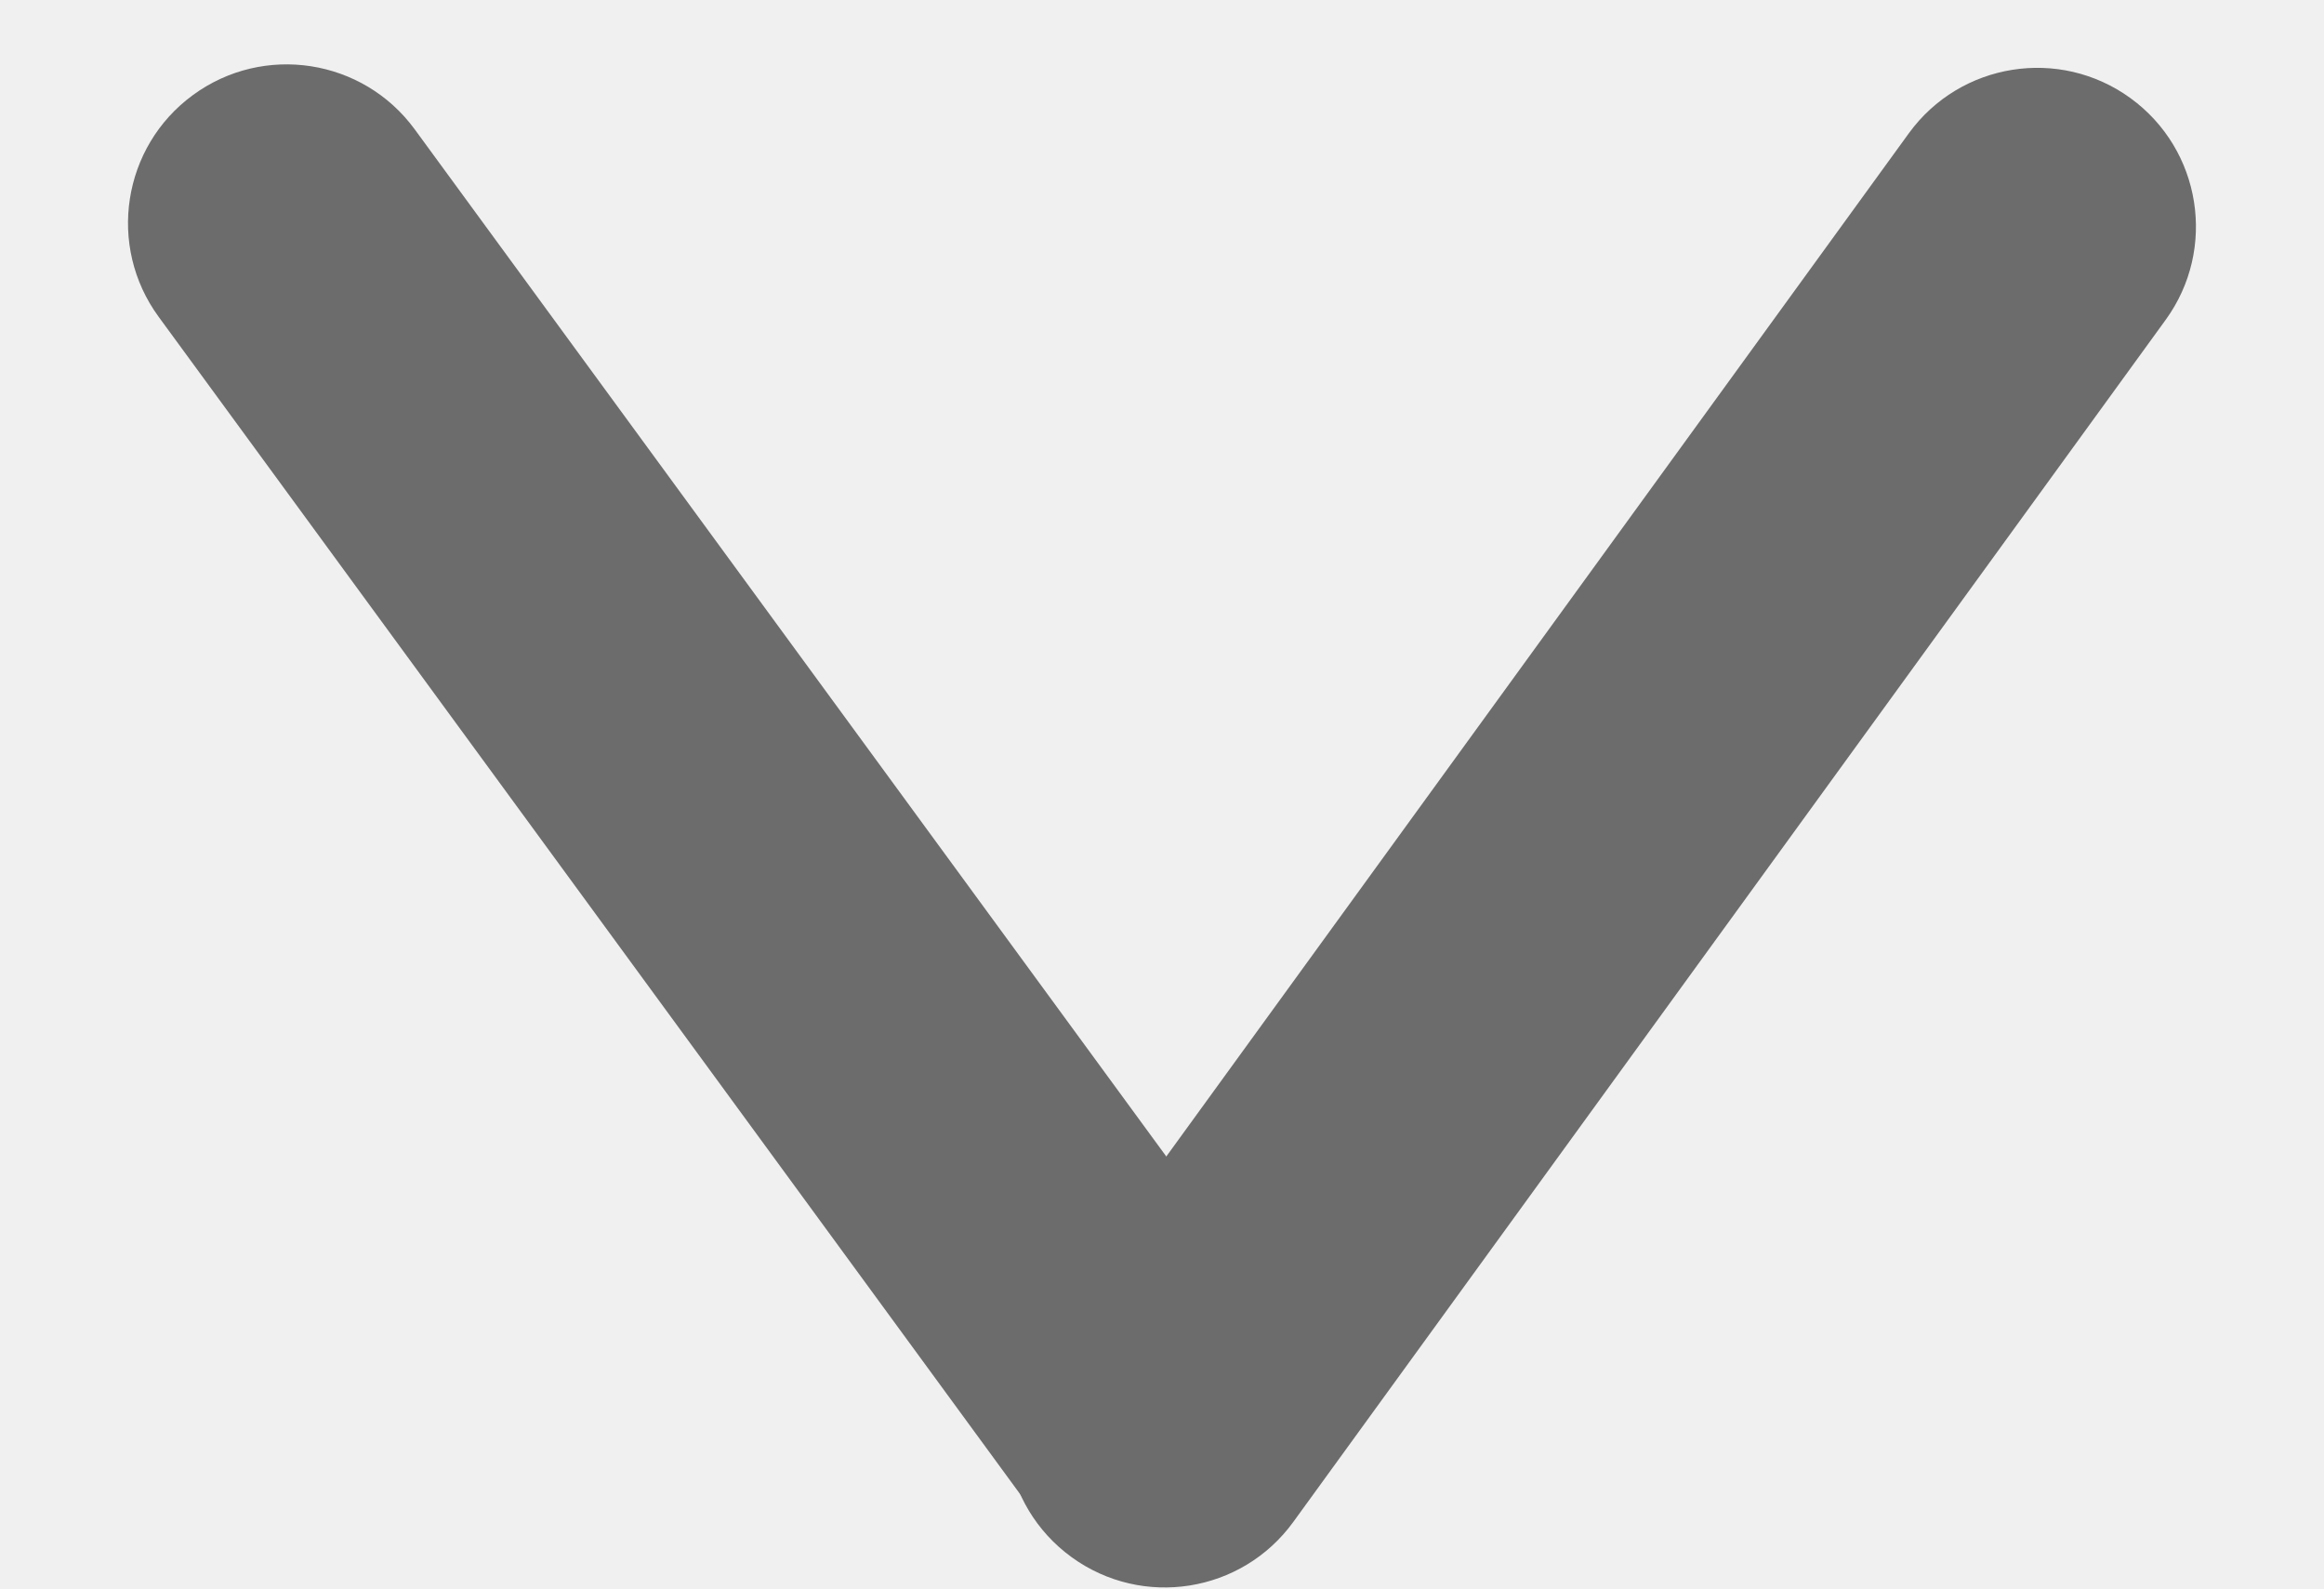
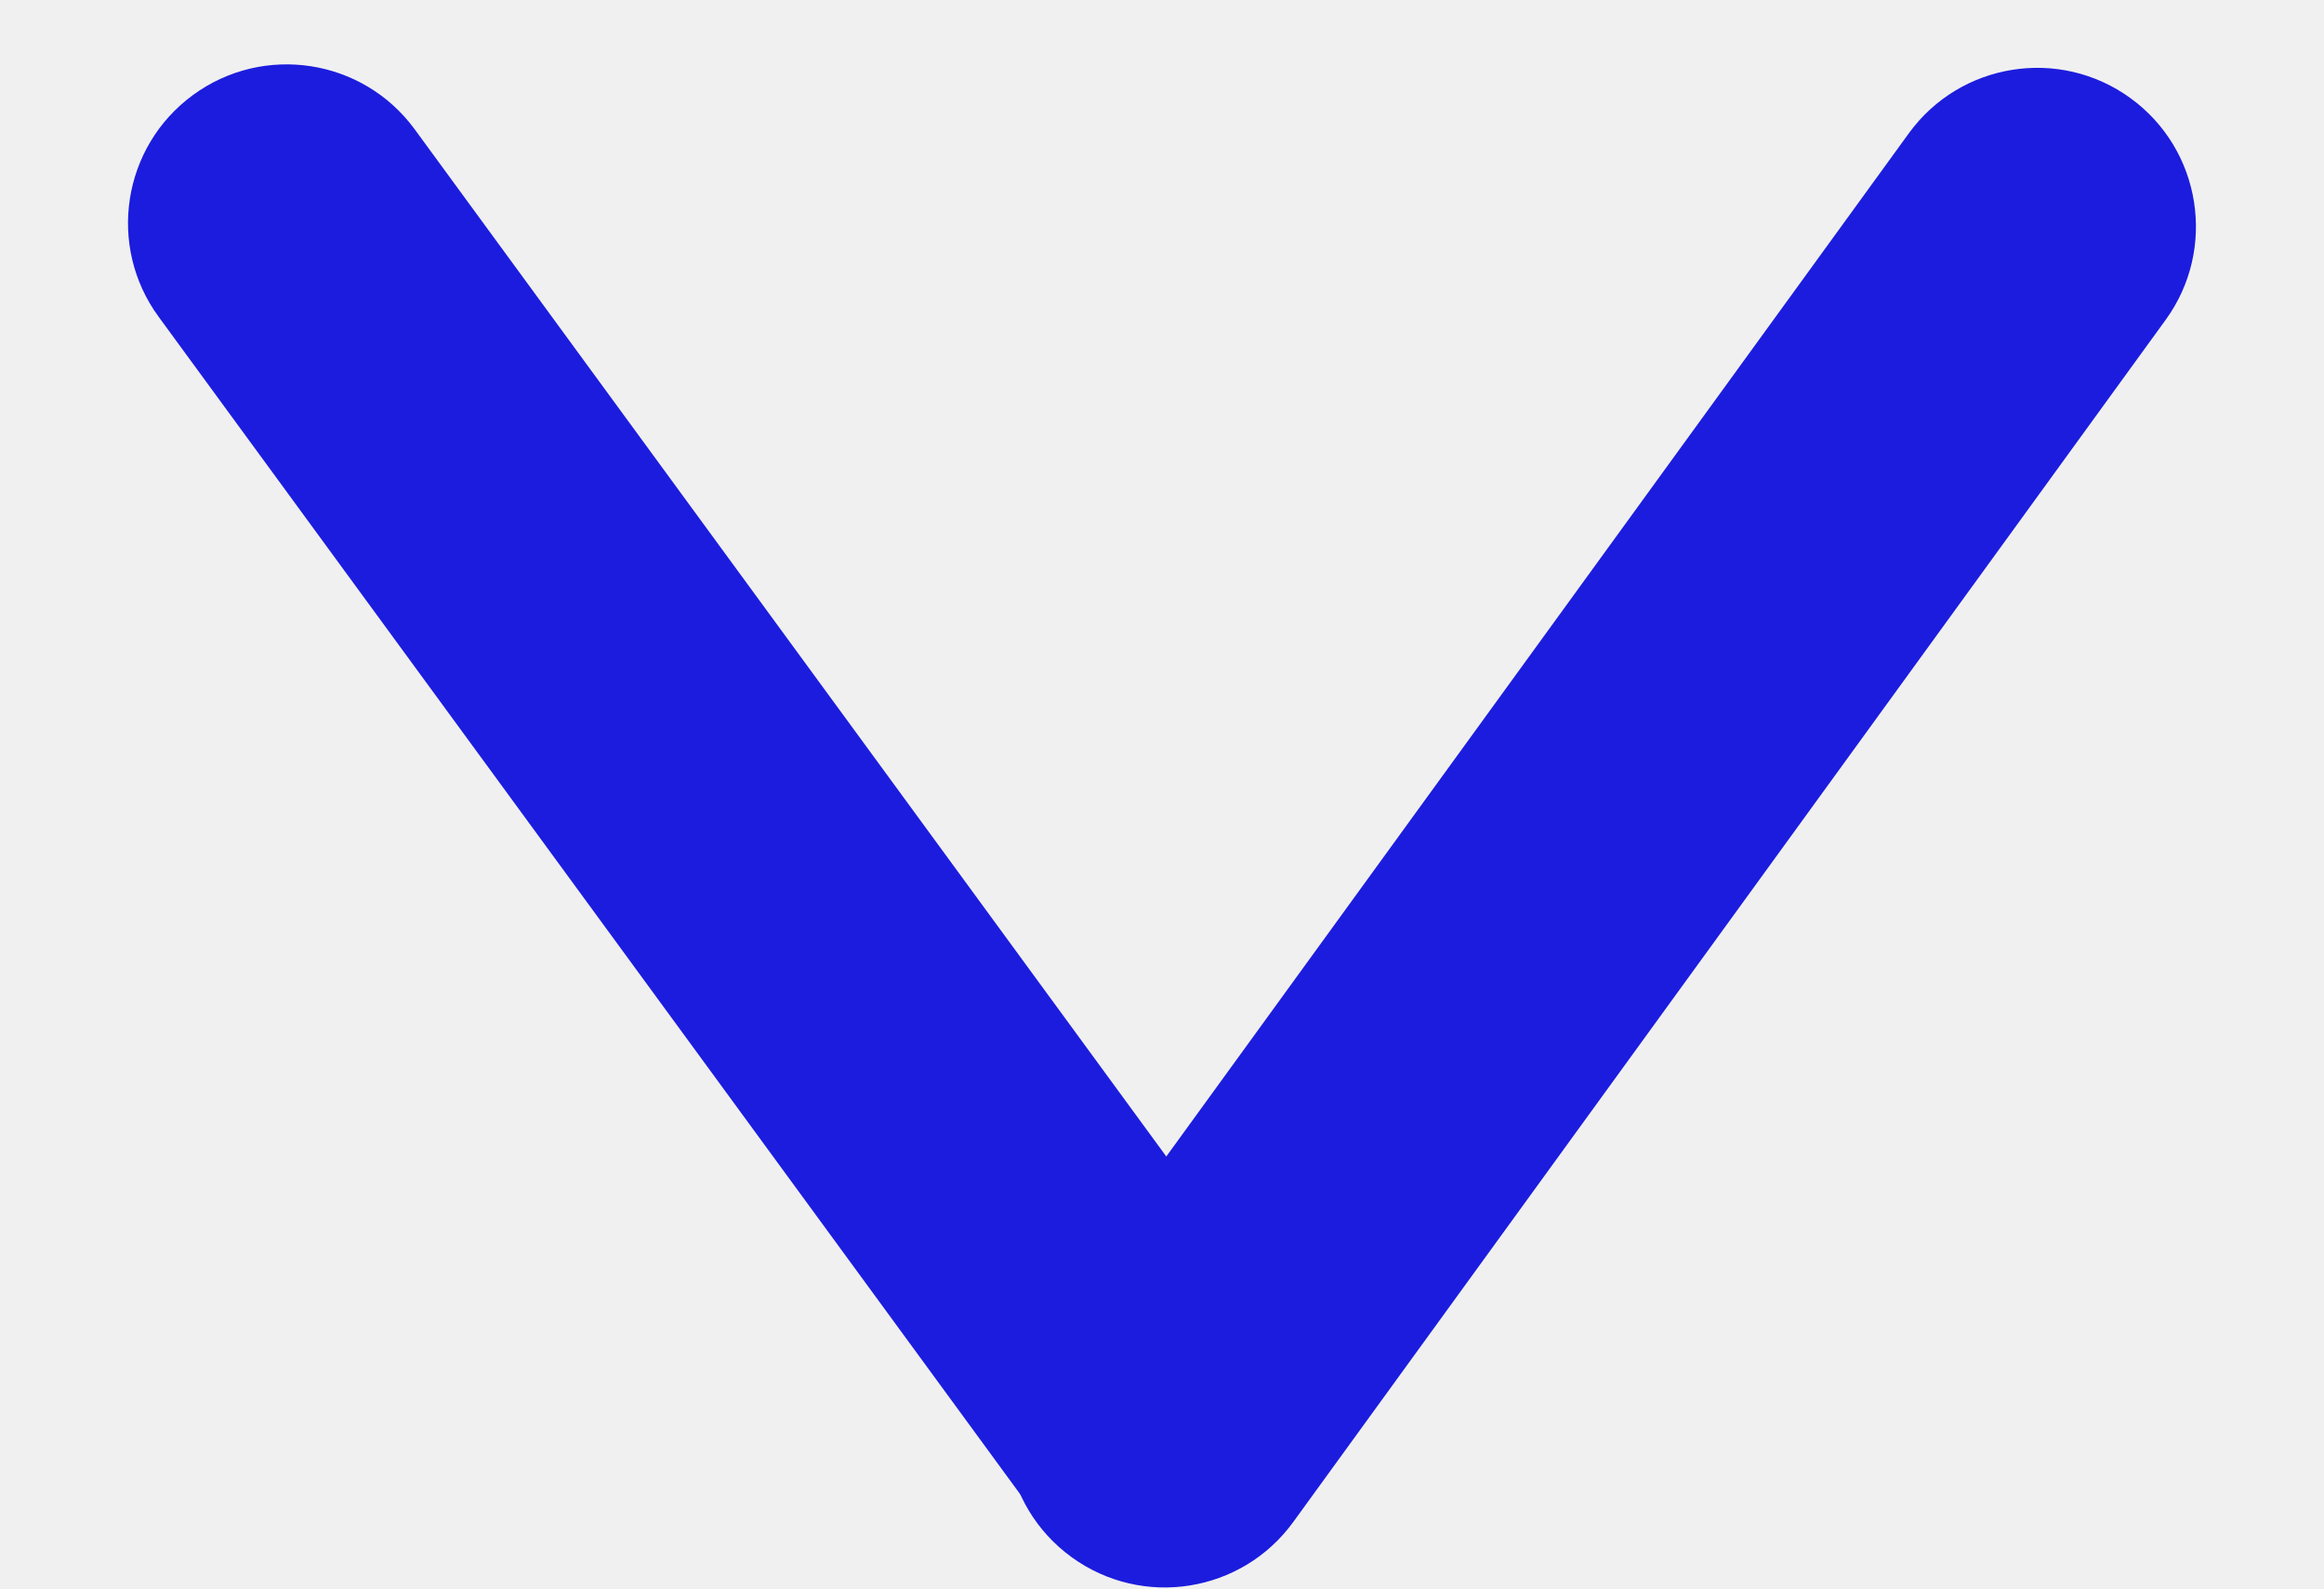
<svg xmlns="http://www.w3.org/2000/svg" width="158" height="108" viewBox="0 0 158 108" fill="none">
  <defs>
    <clipPath id="clip2_21">
      <rect id="рисунок-7" width="158" height="108" transform="translate(158 108) rotate(180)" fill="white" fill-opacity="0" />
    </clipPath>
  </defs>
  <g clip-path="url(#clip2_21)">
-     <rect id="rect1" x="81.587" y="112.184" rx="10.79" width="21.58" height="122.548" transform="rotate(-144.026 81.58704 112.1841)" fill="#6c6c6c" fill-opacity="1" />
-     <rect id="rect2" x="94.216" y="99" rx="10.788" width="21.575" height="122.573" transform="rotate(143.801 94.21576 99)" fill="#6c6c6c" fill-opacity="1" />
+     <rect id="rect1" x="81.587" y="112.184" rx="10.79" width="21.58" height="122.548" transform="rotate(-144.026 81.58704 112.1841)" fill="#1c1cde" fill-opacity="1" />
+     <rect id="rect2" x="94.216" y="99" rx="10.788" width="21.575" height="122.573" transform="rotate(143.801 94.21576 99)" fill="#1c1cde" fill-opacity="1" />
  </g>
</svg>
